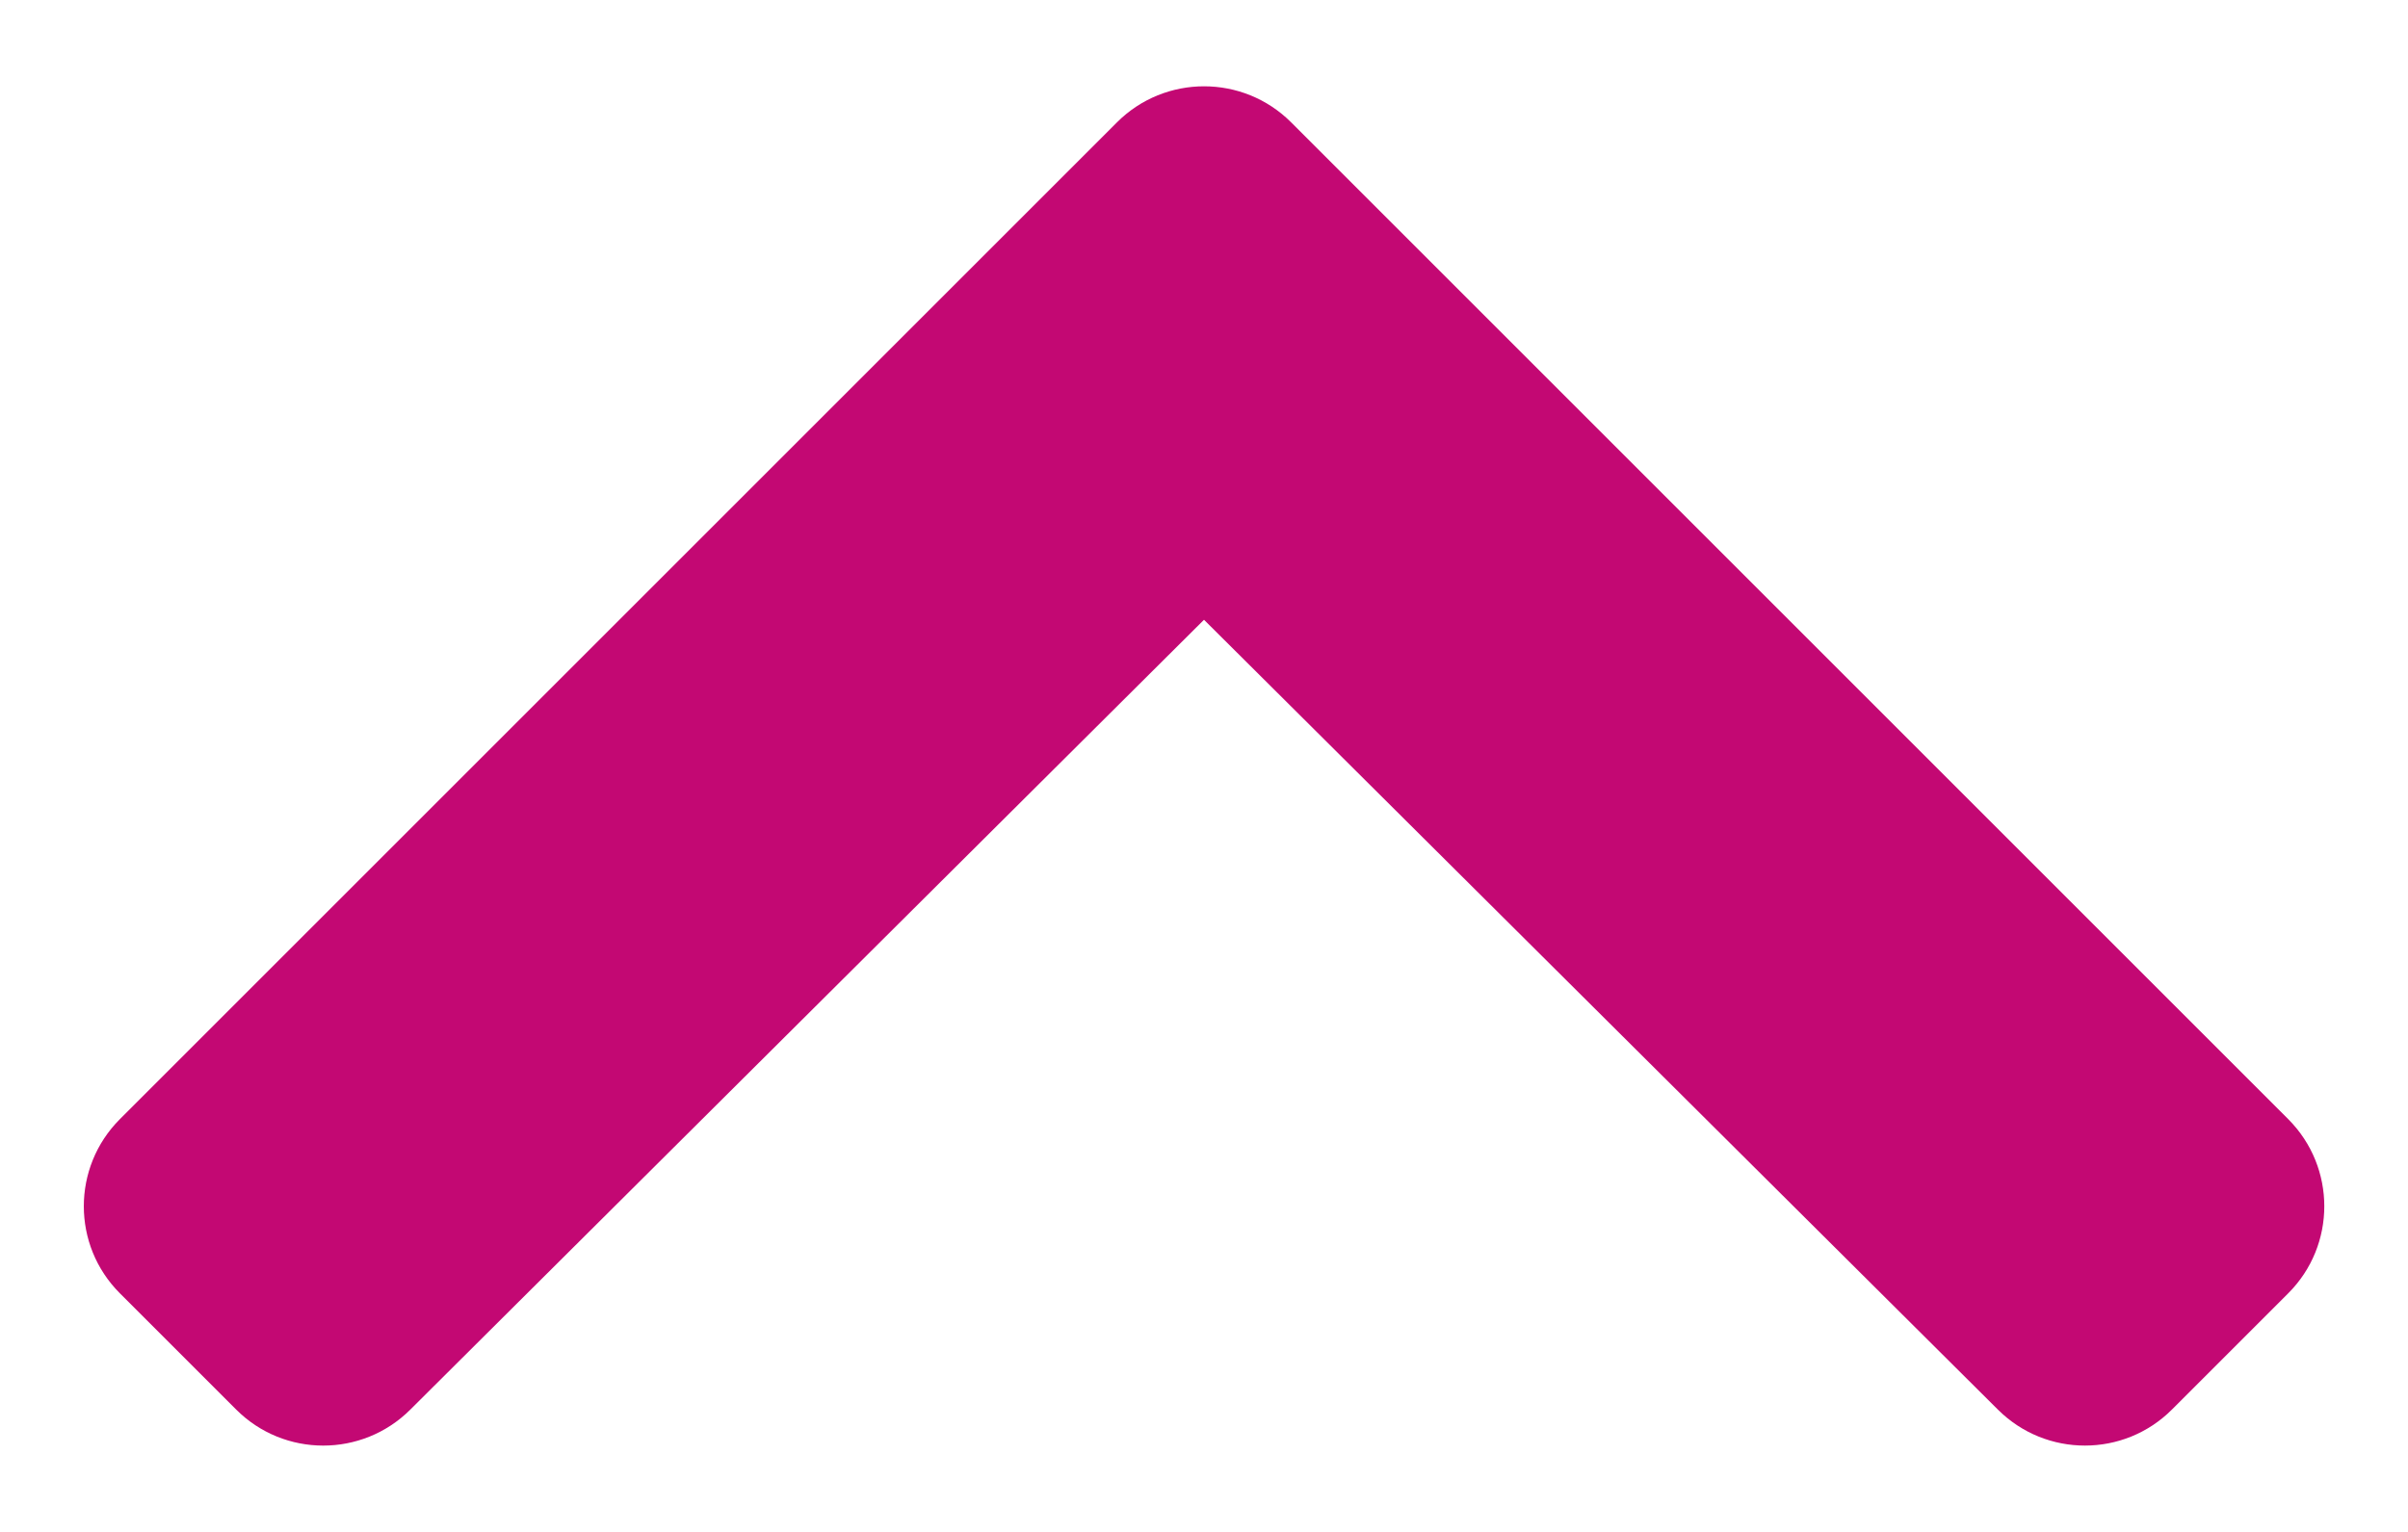
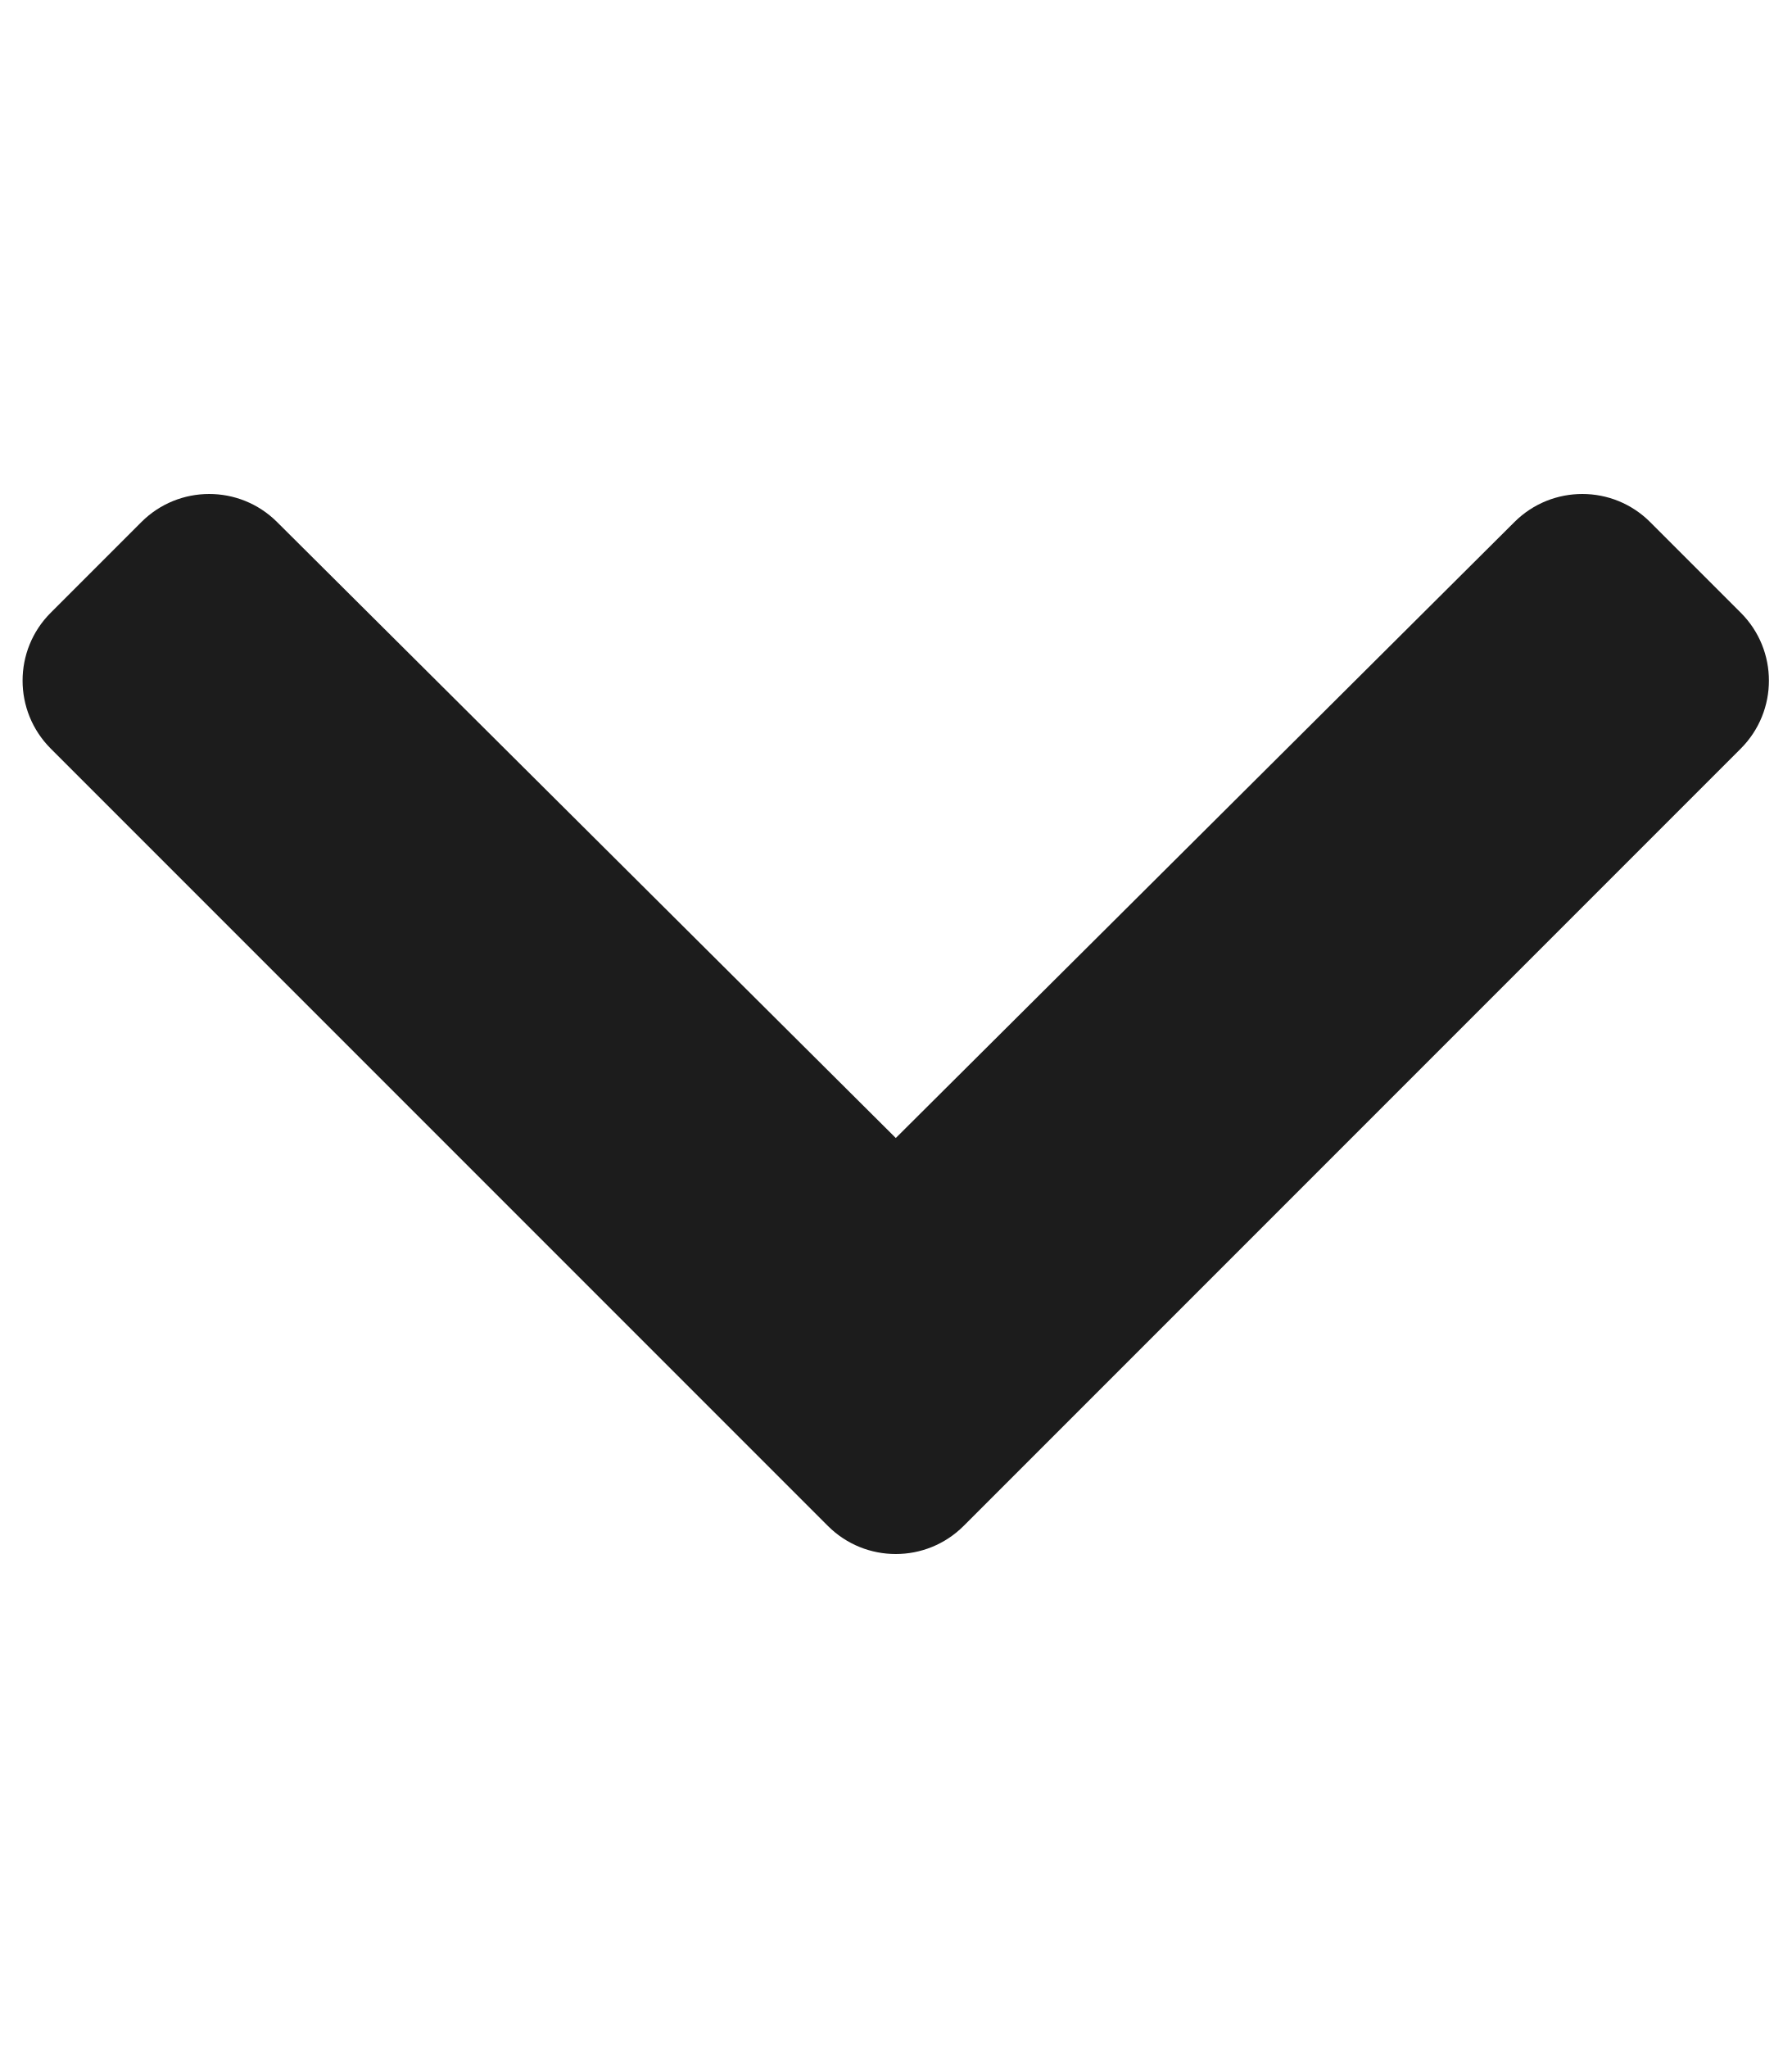
- <svg xmlns="http://www.w3.org/2000/svg" width="22" height="14" viewBox="0 0 22 14" fill="none">
-   <path d="M11.796 1.118L20.906 10.228C21.345 10.668 21.345 11.38 20.906 11.819L19.843 12.882C19.405 13.32 18.694 13.321 18.254 12.883L11 5.664L3.747 12.884C3.307 13.321 2.596 13.32 2.158 12.882L1.095 11.819C0.656 11.38 0.656 10.668 1.095 10.228L10.205 1.118C10.644 0.679 11.357 0.679 11.796 1.118Z" fill="#C30873" />
+ <svg xmlns="http://www.w3.org/2000/svg" width="21" height="24" viewBox="0 0 21 24" fill="none">
+   <path d="M9.704 17.882L0.594 8.772C0.155 8.332 0.155 7.62 0.594 7.181L1.657 6.118C2.095 5.68 2.806 5.679 3.246 6.116L10.5 13.336L17.753 6.116C18.193 5.679 18.904 5.68 19.342 6.118L20.405 7.181C20.844 7.62 20.844 8.332 20.405 8.772L11.295 17.882C10.856 18.321 10.143 18.321 9.704 17.882Z" fill="#1C1C1C" />
</svg>
